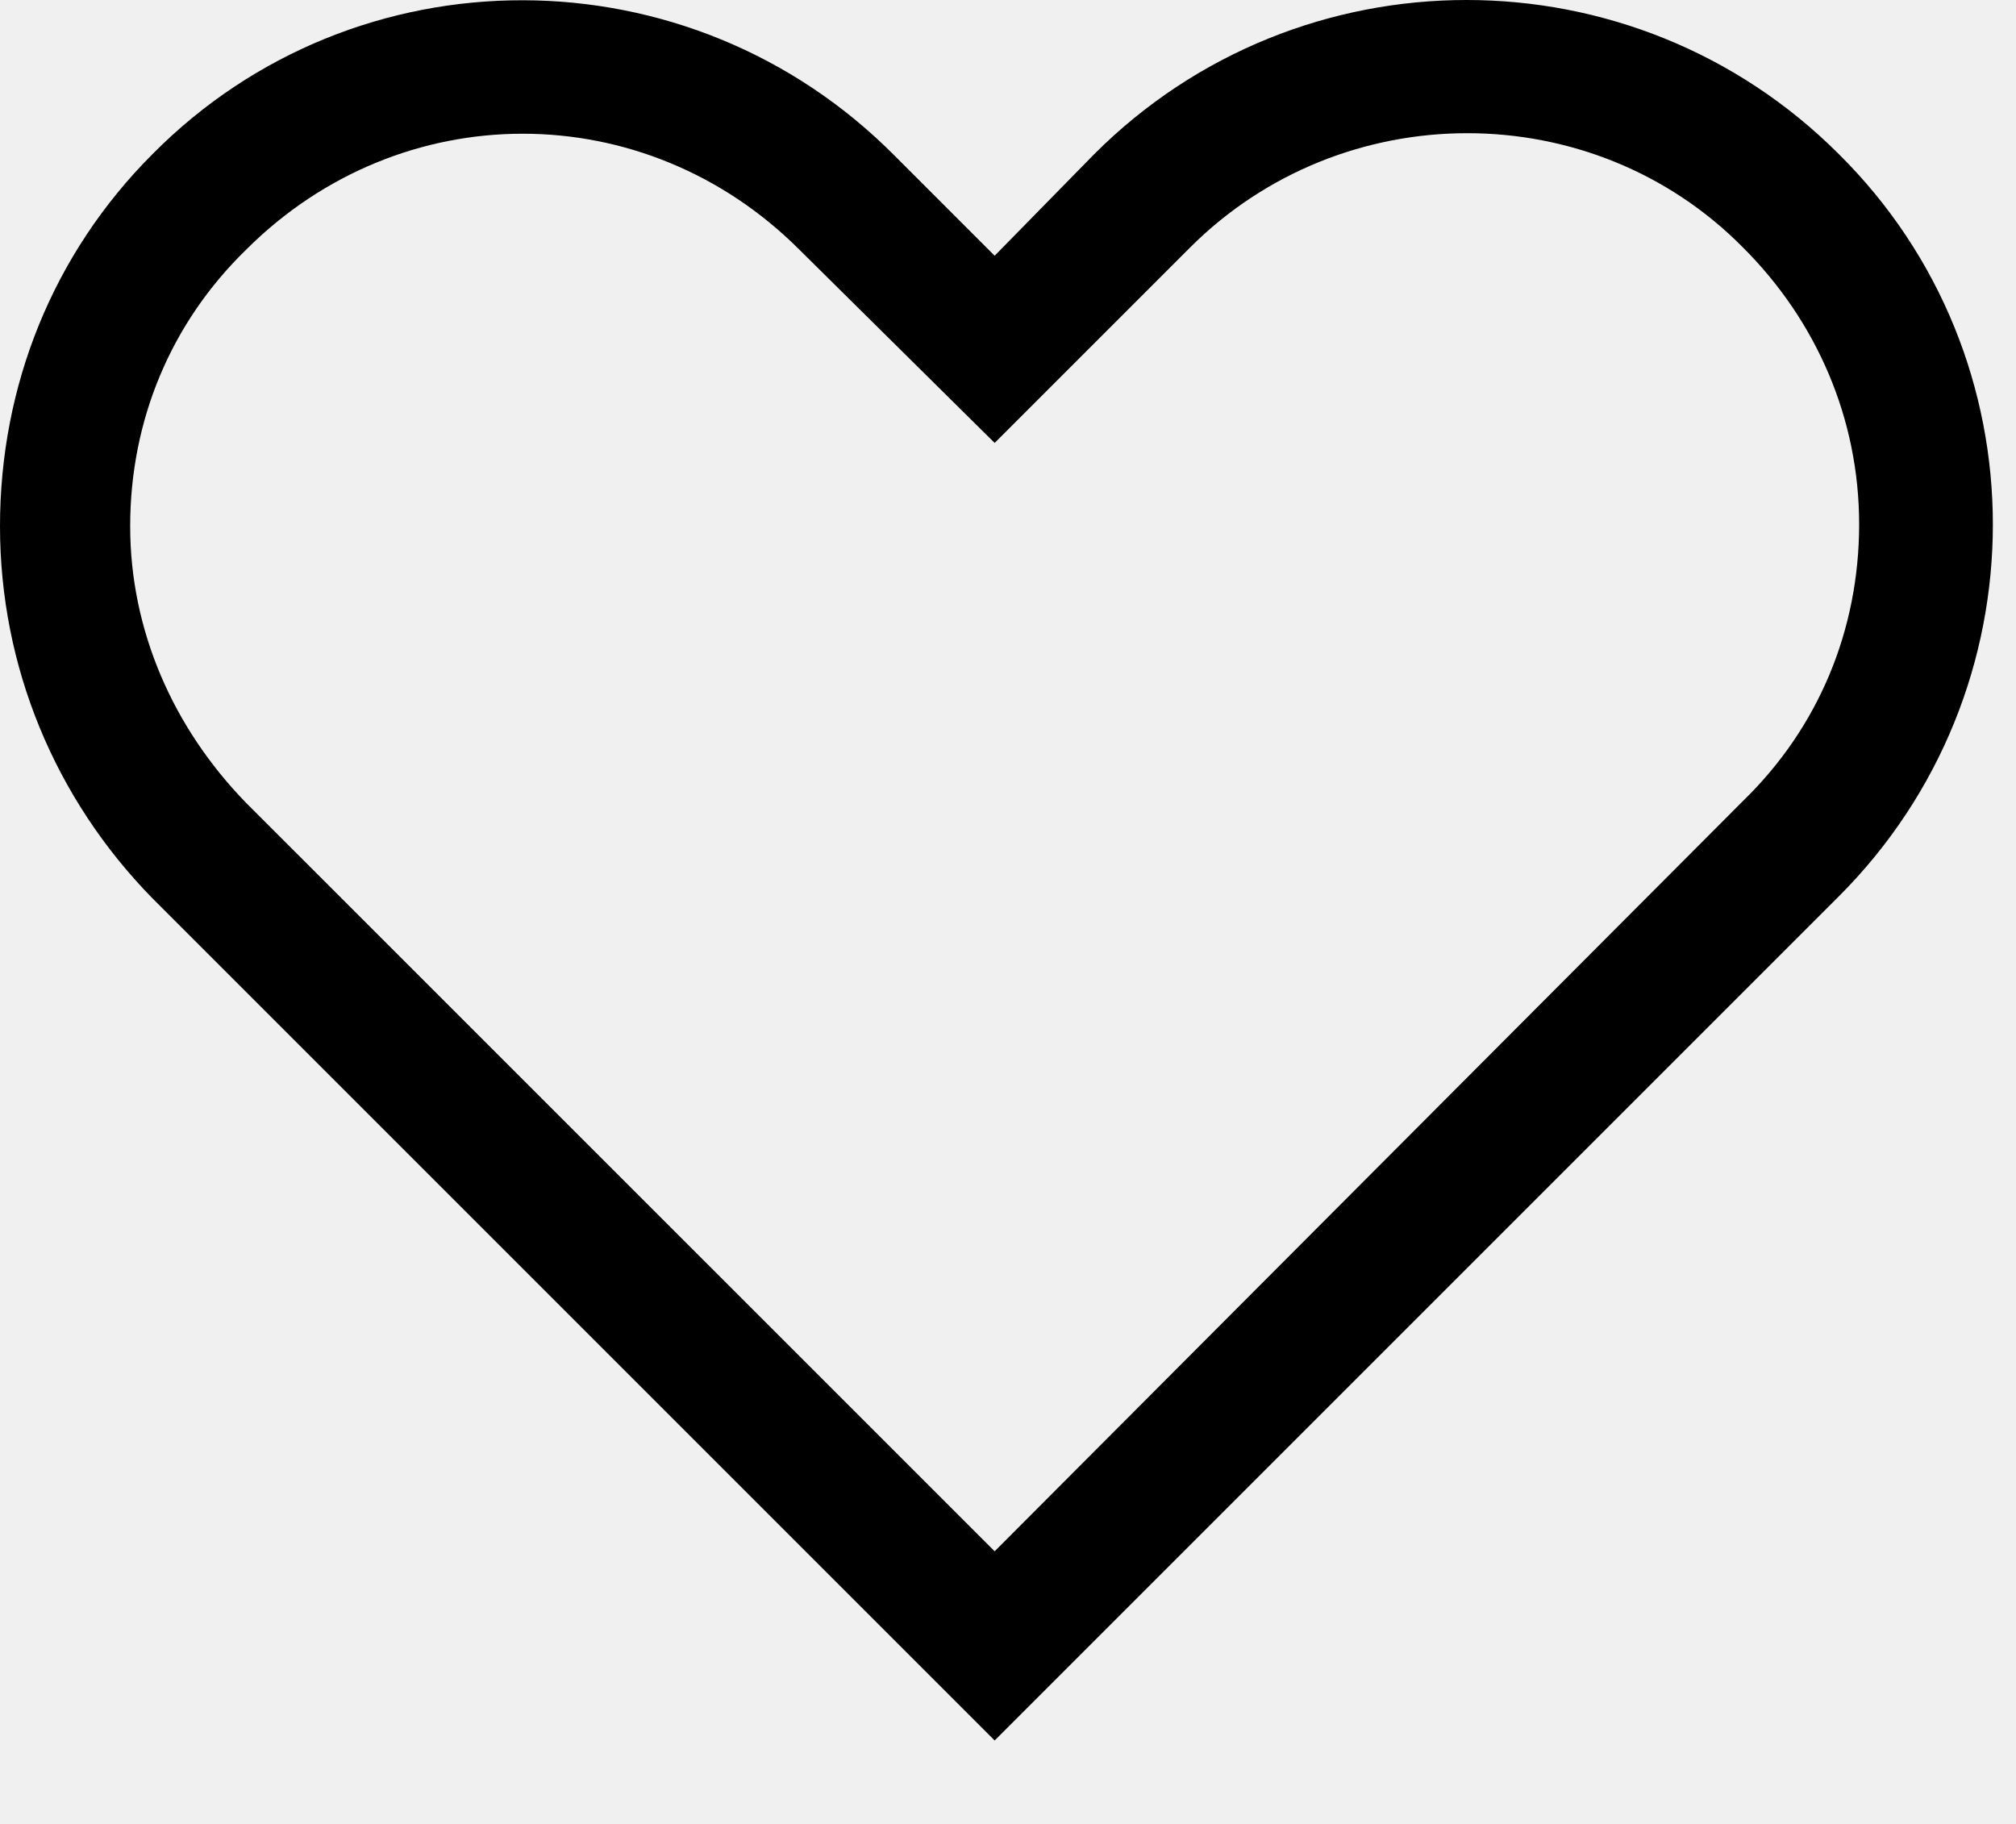
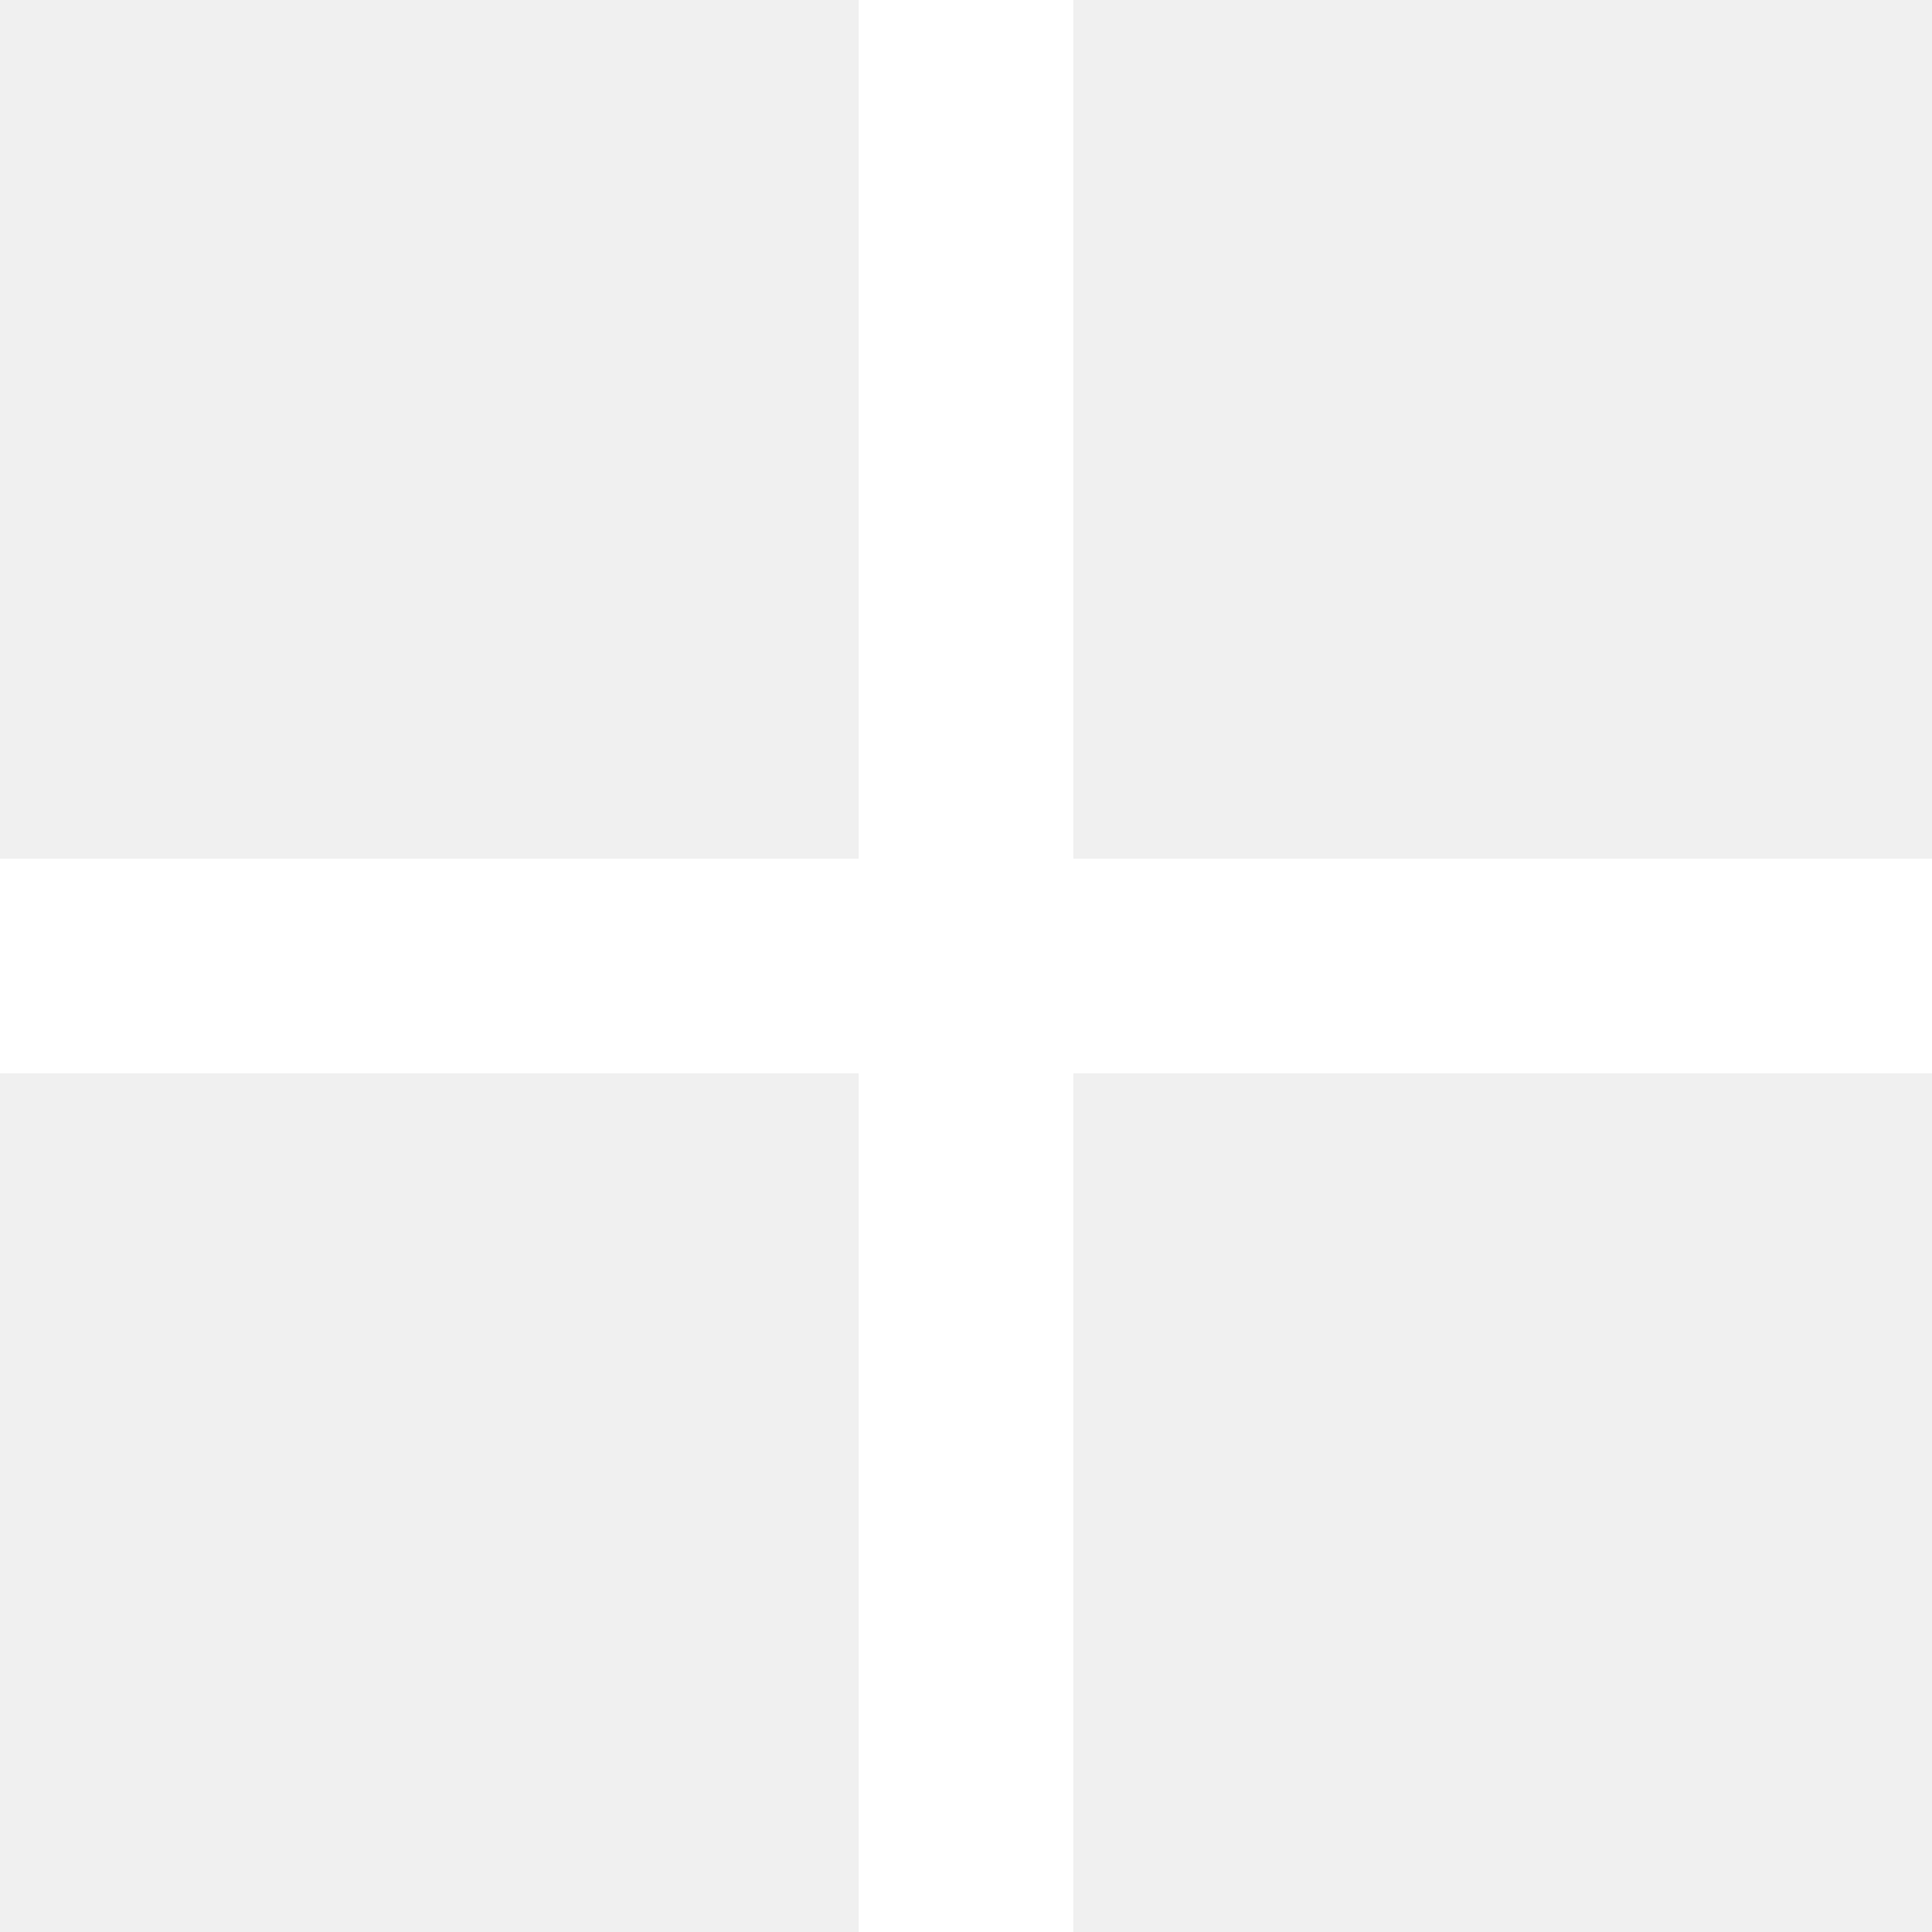
- <svg xmlns="http://www.w3.org/2000/svg" width="21" height="19" viewBox="0 0 21 19" fill="none">
-   <path d="M19.154 9.338C21.294 7.198 21.294 3.724 19.154 1.605C17.014 -0.535 13.539 -0.535 11.399 1.605L10.361 2.664L9.323 1.626C7.183 -0.535 3.708 -0.535 1.589 1.605C0.551 2.643 0 4.02 0 5.482C0 6.944 0.572 8.321 1.589 9.359L10.361 18.131L19.154 9.338ZM1.356 5.482C1.356 4.38 1.78 3.363 2.564 2.601C3.369 1.796 4.407 1.393 5.445 1.393C6.484 1.393 7.522 1.796 8.327 2.601L10.361 4.614L12.395 2.58C13.984 0.99 16.59 0.99 18.158 2.58C18.921 3.342 19.366 4.359 19.366 5.461C19.366 6.563 18.942 7.58 18.158 8.342L10.361 16.16L2.564 8.364C1.801 7.58 1.356 6.563 1.356 5.482Z" fill="black" />
+ <svg xmlns="http://www.w3.org/2000/svg" width="22" height="22" viewBox="0 0 22 22" fill="none">
+   <path d="M22 9.778H12.222V0H9.778V9.778H0V12.222H9.778V22H12.222V12.222H22V9.778Z" fill="white" />
</svg>
